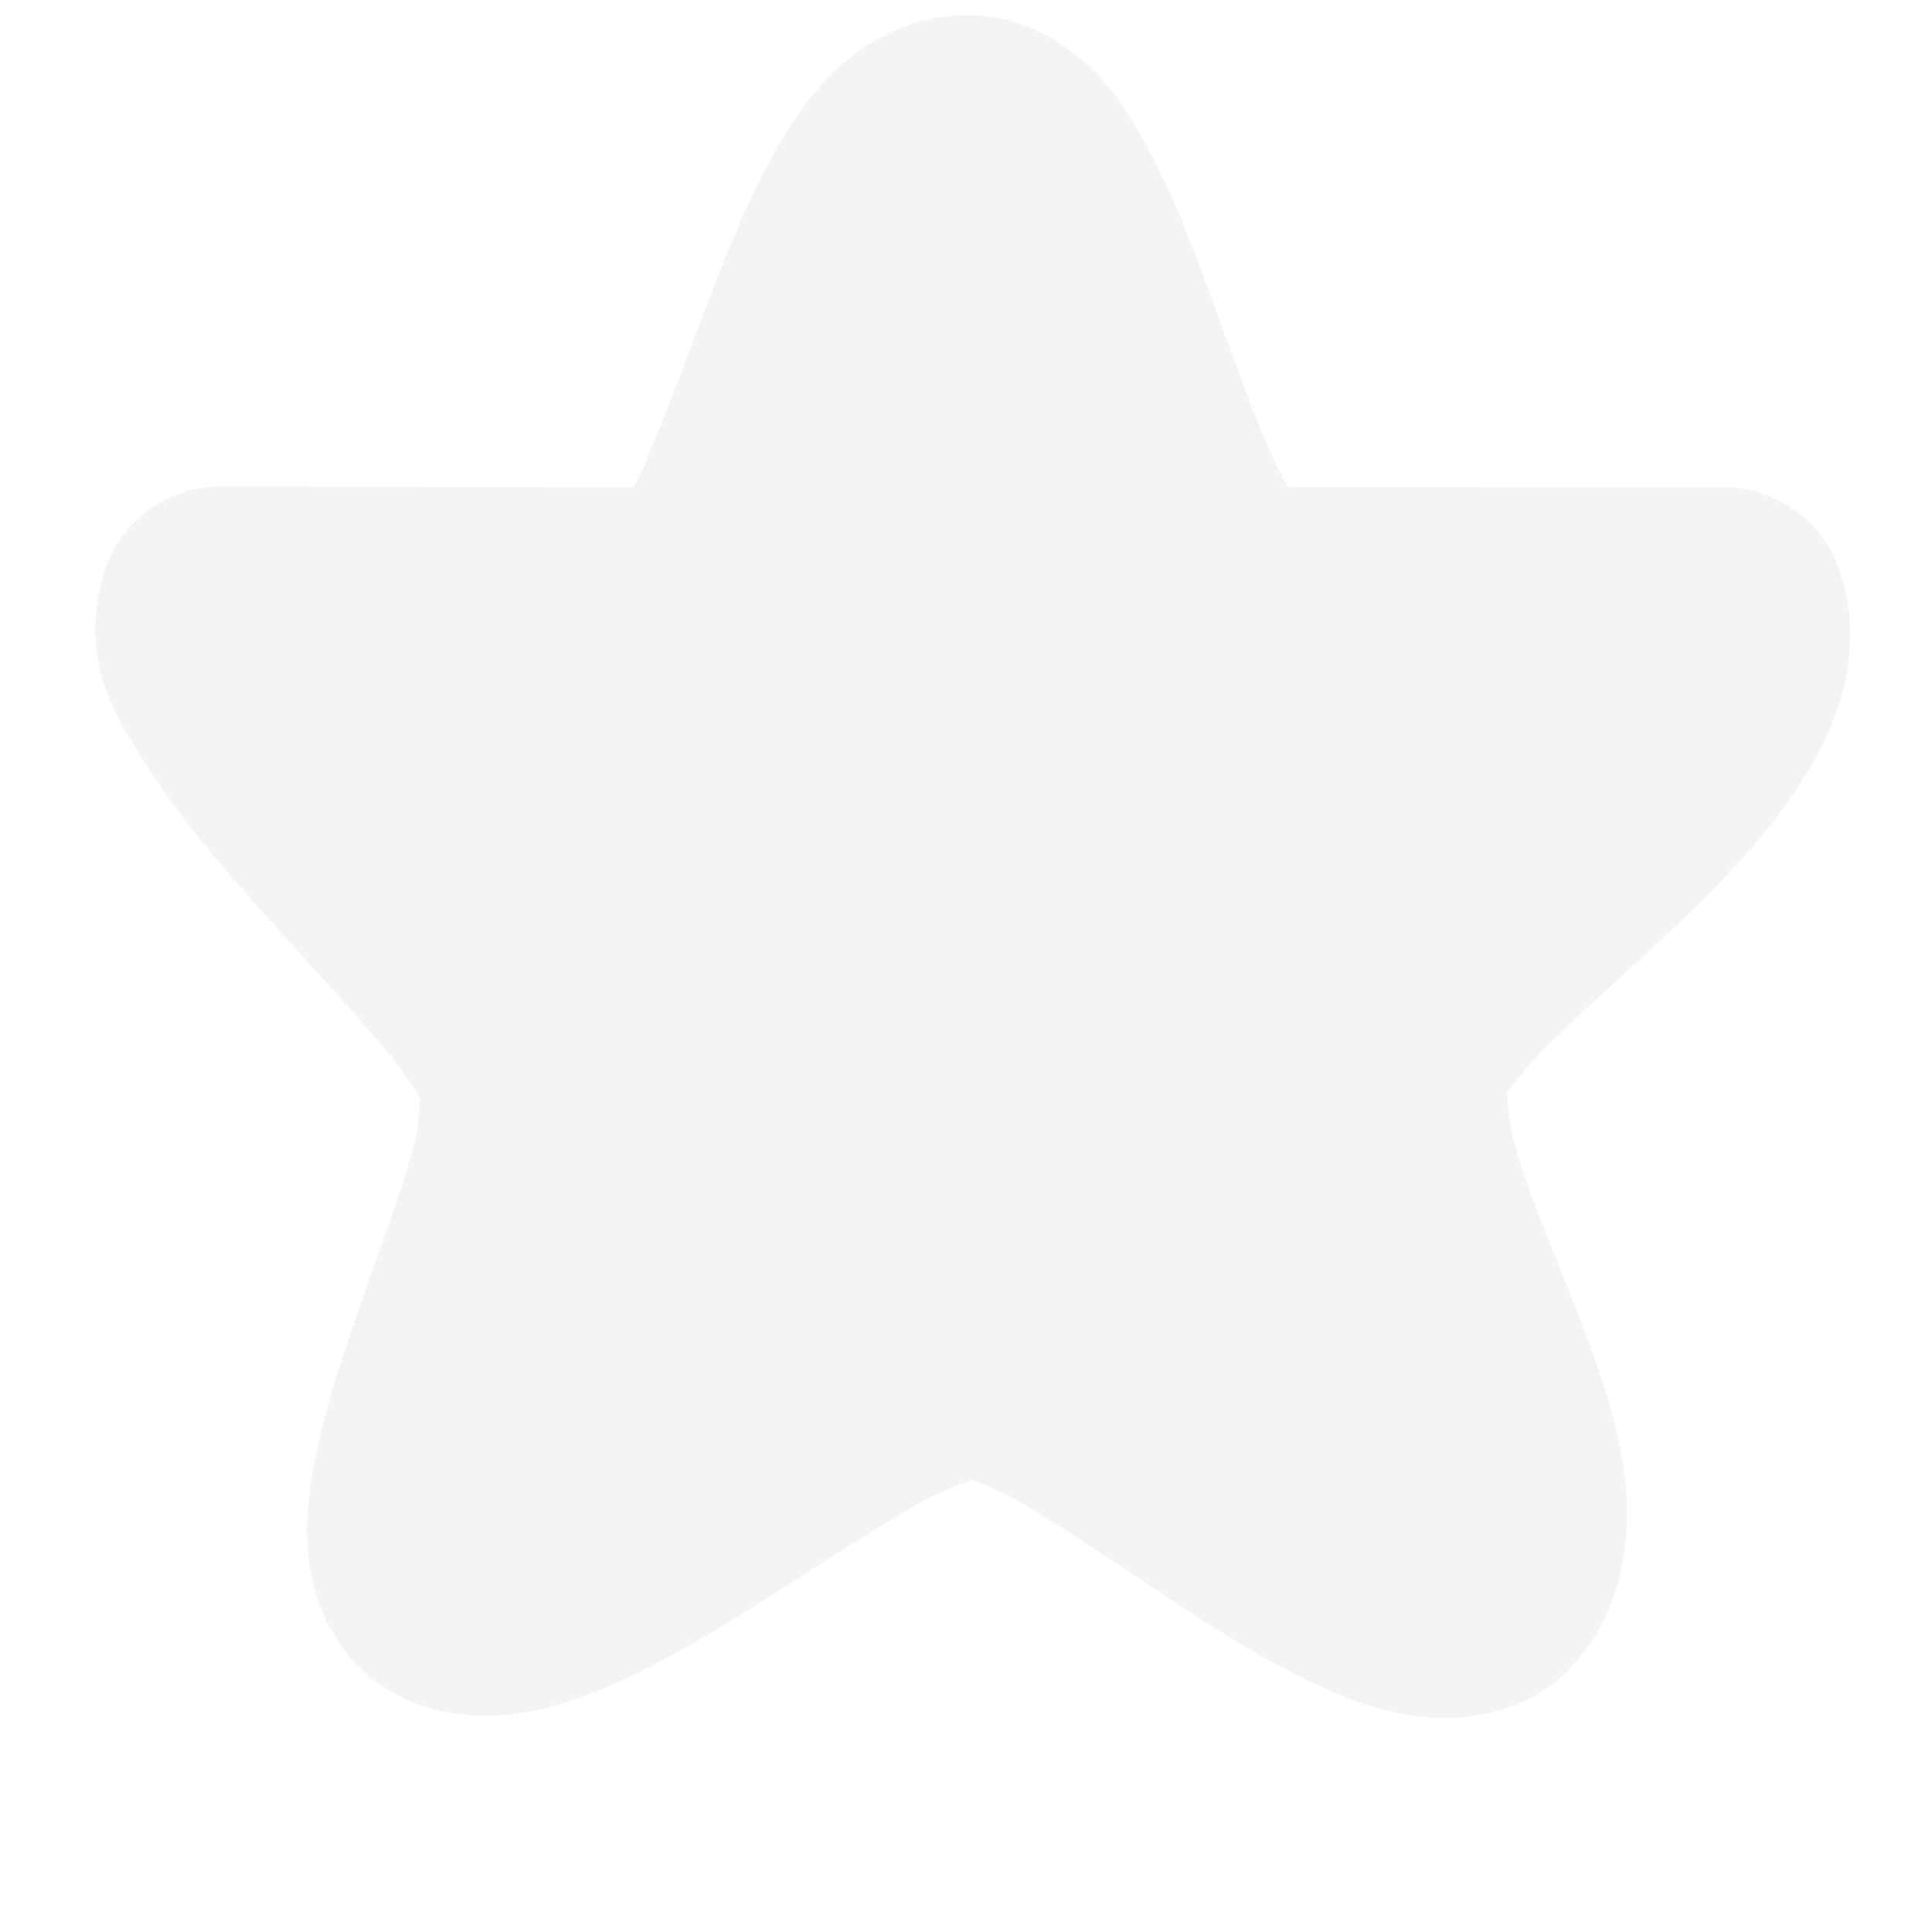
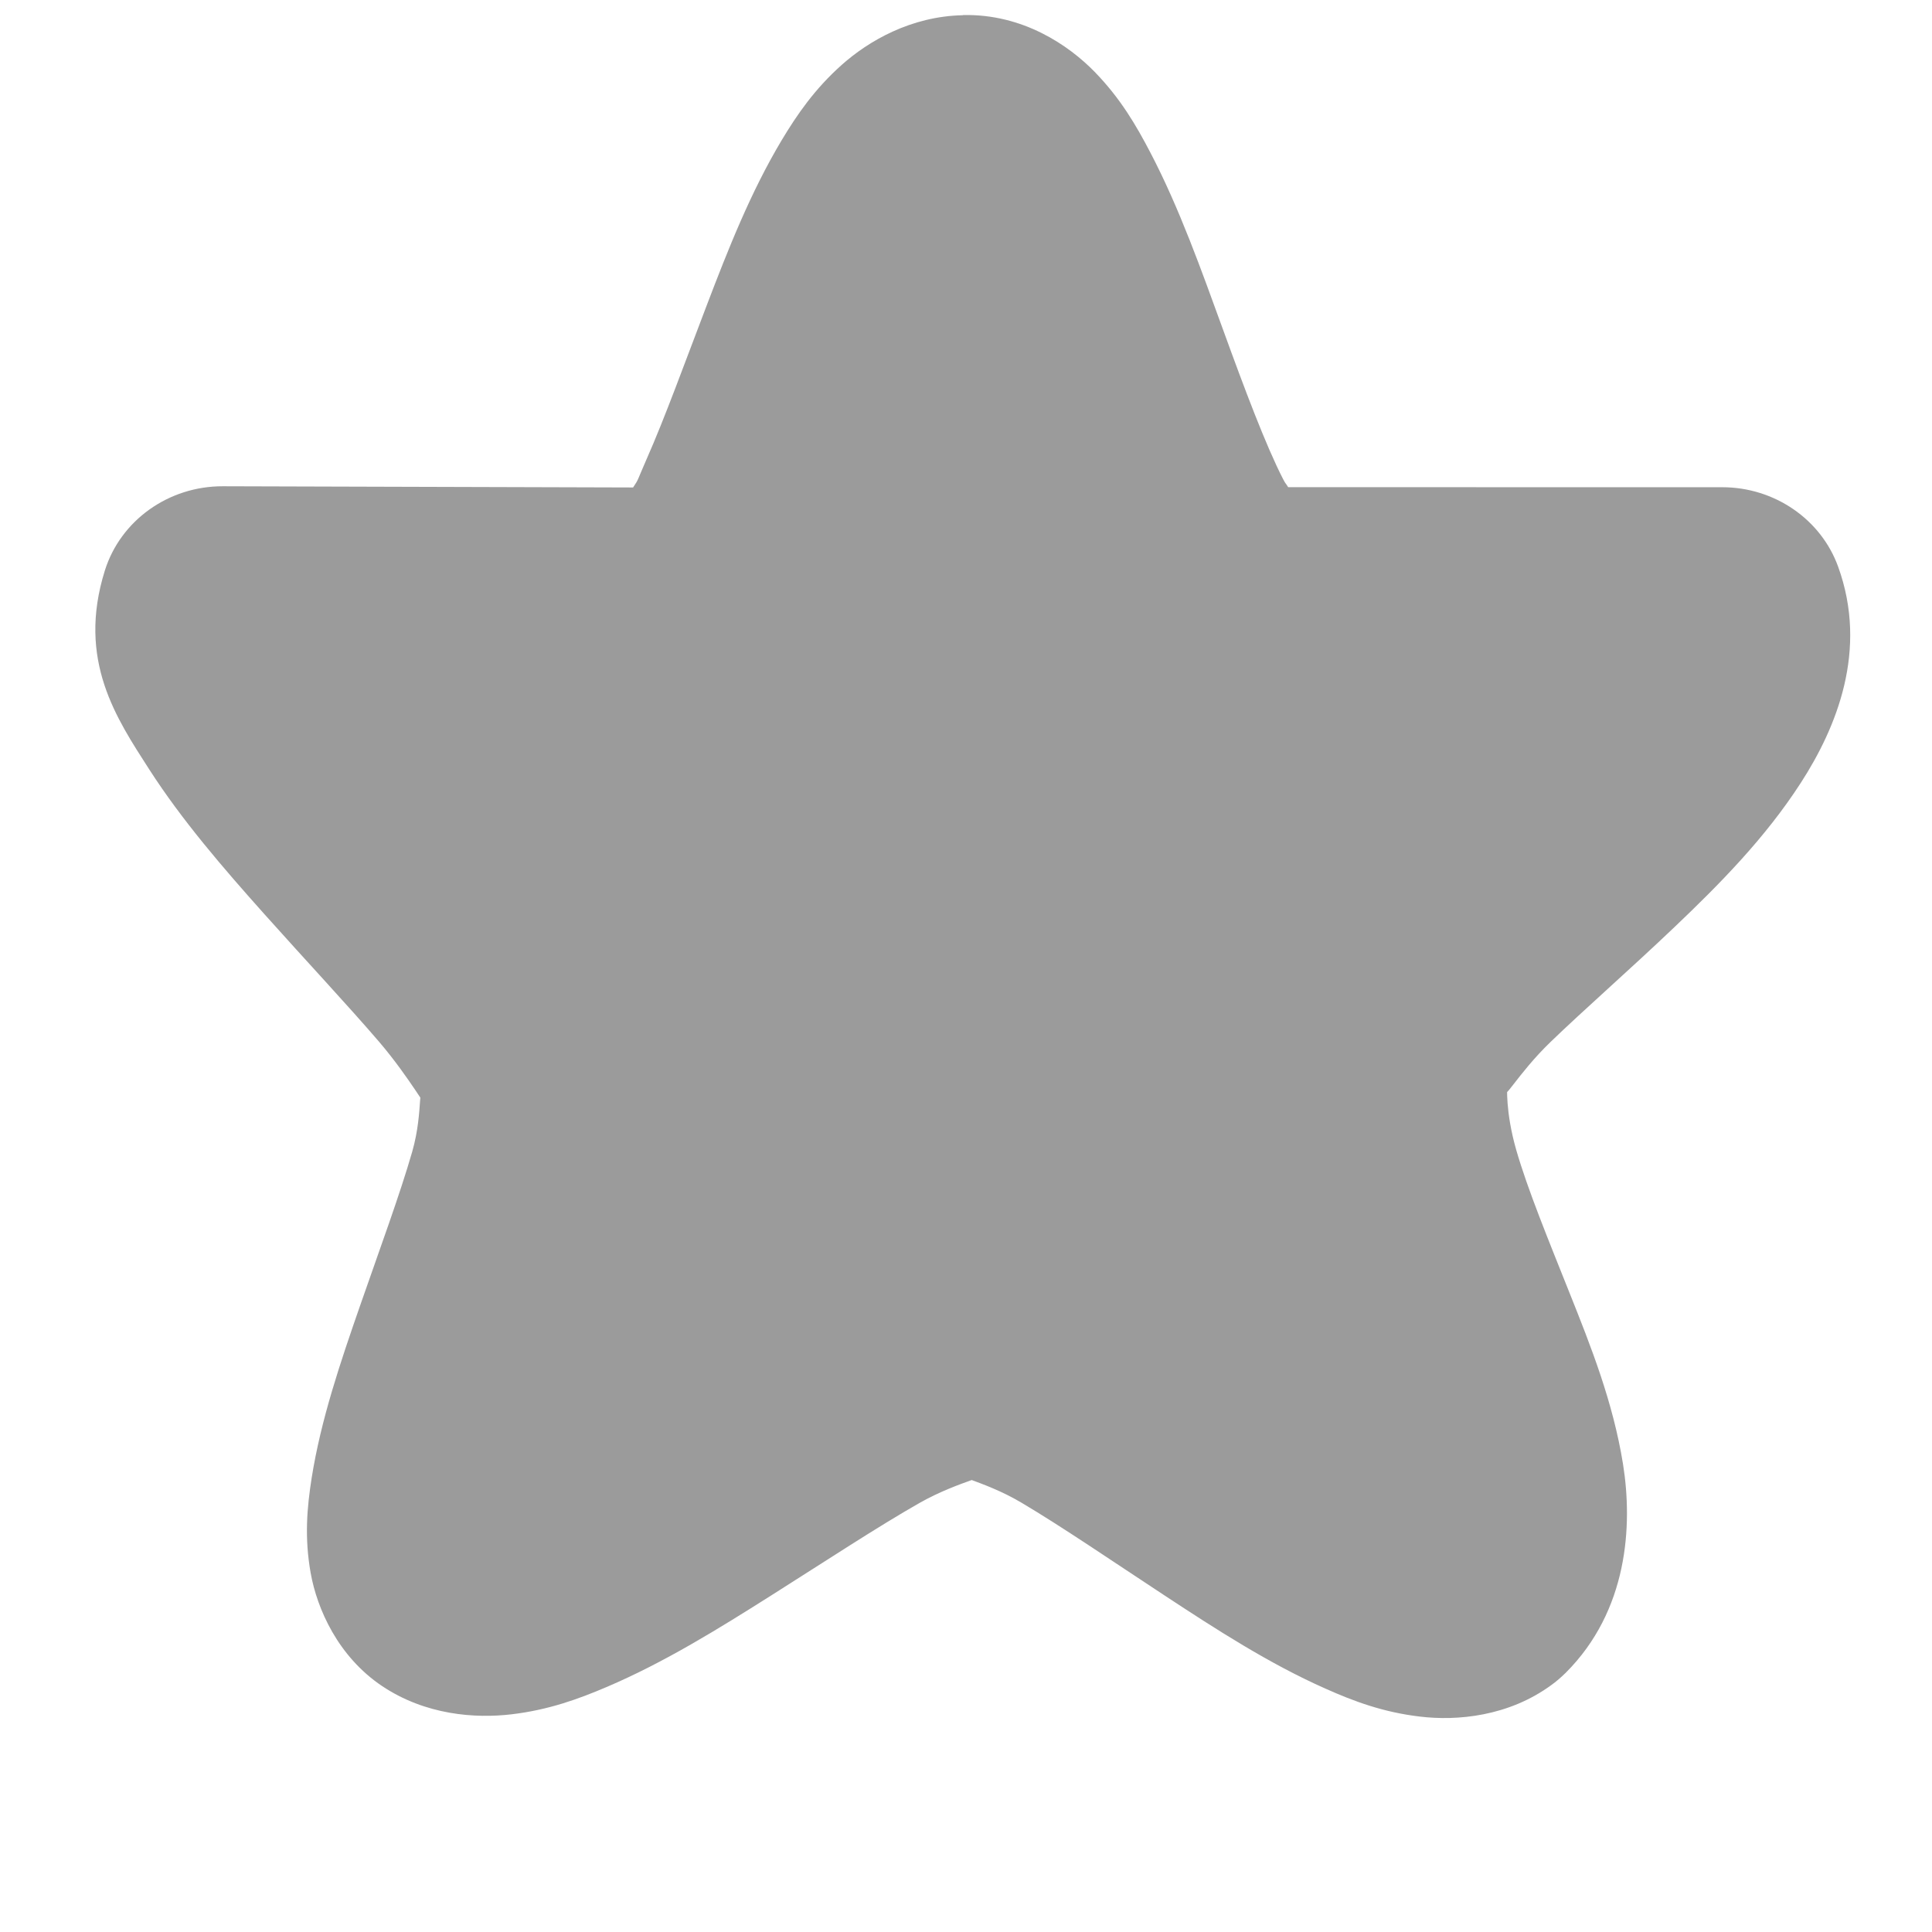
<svg xmlns="http://www.w3.org/2000/svg" width="16" version="1.1" style="enable-background:new" id="svg7384" height="16">
  <defs id="defs7386" />
  <g transform="translate(-12,-188)" id="layer1" fill="context-fill" stroke="context-stroke" fill-opacity="context-fill-opacity" stroke-opacity="context-stroke-opacity">
-     <path d="m 19.974,188.126 c -0.43,0.009 -0.781,0.213 -1.004,0.412 -0.223,0.199 -0.368,0.409 -0.497,0.624 -0.257,0.43 -0.442,0.9 -0.621,1.369 -0.179,0.468 -0.346,0.93 -0.497,1.271 -0.083,0.189 -0.063,0.162 -0.112,0.235 l -3.398,-0.01 c -0.45,-0.001 -0.847,0.283 -0.977,0.699 -0.232,0.743 0.098,1.225 0.368,1.646 0.27,0.42 0.611,0.815 0.954,1.199 0.343,0.384 0.688,0.752 0.949,1.056 0.26,0.304 0.421,0.607 0.391,0.518 -0.082,-0.244 -0.016,0.043 -0.116,0.392 -0.1,0.349 -0.269,0.807 -0.432,1.276 -0.163,0.469 -0.324,0.942 -0.401,1.427 -0.038,0.243 -0.061,0.491 -0.008,0.788 0.053,0.296 0.226,0.69 0.591,0.935 0.36,0.241 0.772,0.27 1.074,0.234 0.302,-0.036 0.547,-0.124 0.786,-0.226 0.477,-0.203 0.928,-0.483 1.372,-0.764 0.444,-0.281 0.876,-0.565 1.217,-0.759 0.341,-0.194 0.665,-0.235 0.443,-0.236 -0.25,-6e-4 0.073,0.036 0.404,0.233 0.331,0.196 0.751,0.483 1.183,0.767 0.432,0.284 0.868,0.566 1.335,0.773 0.233,0.104 0.476,0.195 0.781,0.231 0.305,0.037 0.734,0 1.091,-0.263 0.042,-0.03 0.08,-0.064 0.117,-0.1 0.514,-0.514 0.556,-1.215 0.474,-1.729 -0.083,-0.514 -0.266,-0.974 -0.442,-1.415 -0.176,-0.441 -0.348,-0.859 -0.442,-1.185 -0.093,-0.325 -0.073,-0.53 -0.076,-0.522 -2e-5,1e-4 0,0 -10e-6,0 -0.053,0.16 0.086,-0.109 0.359,-0.372 0.274,-0.265 0.651,-0.594 1.026,-0.951 0.375,-0.357 0.751,-0.737 1.047,-1.195 0.296,-0.458 0.56,-1.099 0.31,-1.79 -0.142,-0.394 -0.528,-0.659 -0.96,-0.659 l -3.595,-4e-4 c -0.019,-0.032 -0.02,-0.024 -0.042,-0.067 -0.142,-0.276 -0.319,-0.746 -0.497,-1.237 -0.179,-0.491 -0.36,-1.003 -0.6,-1.463 -0.12,-0.23 -0.249,-0.452 -0.464,-0.673 -0.215,-0.22 -0.593,-0.48 -1.088,-0.47 z" id="path10376" style="color:#f4f4f7;font-style:normal;font-variant:normal;font-weight:normal;font-stretch:normal;font-size:medium;line-height:normal;font-family:sans-serif;font-variant-ligatures:normal;font-variant-position:normal;font-variant-caps:normal;font-variant-numeric:normal;font-variant-alternates:normal;font-feature-settings:normal;text-indent:0;text-align:start;text-decoration:none;text-decoration-line:none;text-decoration-style:solid;text-decoration-color:#f4f4f7;letter-spacing:normal;word-spacing:normal;text-transform:none;writing-mode:lr-tb;direction:ltr;text-orientation:mixed;dominant-baseline:auto;baseline-shift:baseline;text-anchor:start;white-space:normal;shape-padding:0;clip-rule:nonzero;display:inline;overflow:visible;visibility:visible;opacity:1;isolation:auto;mix-blend-mode:normal;color-interpolation:sRGB;color-interpolation-filters:linearRGB;solid-color:#f4f4f7;solid-opacity:1;vector-effect:none;fill-rule:nonzero;stroke:none;stroke-width:2;stroke-linecap:butt;stroke-linejoin:round;stroke-miterlimit:4;stroke-dasharray:none;stroke-dashoffset:0;stroke-opacity:1;marker:none;color-rendering:auto;image-rendering:auto;shape-rendering:auto;text-rendering:auto;enable-background:accumulate;fill:#f4f4f7;fill-opacity:1" />
+     <path d="m 19.974,188.126 c -0.43,0.009 -0.781,0.213 -1.004,0.412 -0.223,0.199 -0.368,0.409 -0.497,0.624 -0.257,0.43 -0.442,0.9 -0.621,1.369 -0.179,0.468 -0.346,0.93 -0.497,1.271 -0.083,0.189 -0.063,0.162 -0.112,0.235 l -3.398,-0.01 c -0.45,-0.001 -0.847,0.283 -0.977,0.699 -0.232,0.743 0.098,1.225 0.368,1.646 0.27,0.42 0.611,0.815 0.954,1.199 0.343,0.384 0.688,0.752 0.949,1.056 0.26,0.304 0.421,0.607 0.391,0.518 -0.082,-0.244 -0.016,0.043 -0.116,0.392 -0.1,0.349 -0.269,0.807 -0.432,1.276 -0.163,0.469 -0.324,0.942 -0.401,1.427 -0.038,0.243 -0.061,0.491 -0.008,0.788 0.053,0.296 0.226,0.69 0.591,0.935 0.36,0.241 0.772,0.27 1.074,0.234 0.302,-0.036 0.547,-0.124 0.786,-0.226 0.477,-0.203 0.928,-0.483 1.372,-0.764 0.444,-0.281 0.876,-0.565 1.217,-0.759 0.341,-0.194 0.665,-0.235 0.443,-0.236 -0.25,-6e-4 0.073,0.036 0.404,0.233 0.331,0.196 0.751,0.483 1.183,0.767 0.432,0.284 0.868,0.566 1.335,0.773 0.233,0.104 0.476,0.195 0.781,0.231 0.305,0.037 0.734,0 1.091,-0.263 0.042,-0.03 0.08,-0.064 0.117,-0.1 0.514,-0.514 0.556,-1.215 0.474,-1.729 -0.083,-0.514 -0.266,-0.974 -0.442,-1.415 -0.176,-0.441 -0.348,-0.859 -0.442,-1.185 -0.093,-0.325 -0.073,-0.53 -0.076,-0.522 -2e-5,1e-4 0,0 -10e-6,0 -0.053,0.16 0.086,-0.109 0.359,-0.372 0.274,-0.265 0.651,-0.594 1.026,-0.951 0.375,-0.357 0.751,-0.737 1.047,-1.195 0.296,-0.458 0.56,-1.099 0.31,-1.79 -0.142,-0.394 -0.528,-0.659 -0.96,-0.659 l -3.595,-4e-4 c -0.019,-0.032 -0.02,-0.024 -0.042,-0.067 -0.142,-0.276 -0.319,-0.746 -0.497,-1.237 -0.179,-0.491 -0.36,-1.003 -0.6,-1.463 -0.12,-0.23 -0.249,-0.452 -0.464,-0.673 -0.215,-0.22 -0.593,-0.48 -1.088,-0.47 z" id="path10376" style="color:#9b9b9b;font-style:normal;font-variant:normal;font-weight:normal;font-stretch:normal;font-size:medium;line-height:normal;font-family:sans-serif;font-variant-ligatures:normal;font-variant-position:normal;font-variant-caps:normal;font-variant-numeric:normal;font-variant-alternates:normal;font-feature-settings:normal;text-indent:0;text-align:start;text-decoration:none;text-decoration-line:none;text-decoration-style:solid;text-decoration-color:#9b9b9b;letter-spacing:normal;word-spacing:normal;text-transform:none;writing-mode:lr-tb;direction:ltr;text-orientation:mixed;dominant-baseline:auto;baseline-shift:baseline;text-anchor:start;white-space:normal;shape-padding:0;clip-rule:nonzero;display:inline;overflow:visible;visibility:visible;opacity:1;isolation:auto;mix-blend-mode:normal;color-interpolation:sRGB;color-interpolation-filters:linearRGB;solid-color:#9b9b9b;solid-opacity:1;vector-effect:none;fill-rule:nonzero;stroke:none;stroke-width:2;stroke-linecap:butt;stroke-linejoin:round;stroke-miterlimit:4;stroke-dasharray:none;stroke-dashoffset:0;stroke-opacity:1;marker:none;color-rendering:auto;image-rendering:auto;shape-rendering:auto;text-rendering:auto;enable-background:accumulate;fill:#9b9b9b;fill-opacity:1" />
  </g>
  <g transform="translate(-12,-188)" id="layer7" />
  <g transform="translate(-12,-188)" id="layer6" />
  <g transform="translate(-12,-188)" id="layer5" />
  <g transform="translate(-12,-188)" id="layer9" />
  <g transform="translate(-12,-188)" id="layer2" />
  <g transform="translate(-12,-188)" id="layer8" />
  <g transform="translate(-12,-188)" id="layer3" />
  <g transform="translate(-12,-188)" id="layer4" />
</svg>
